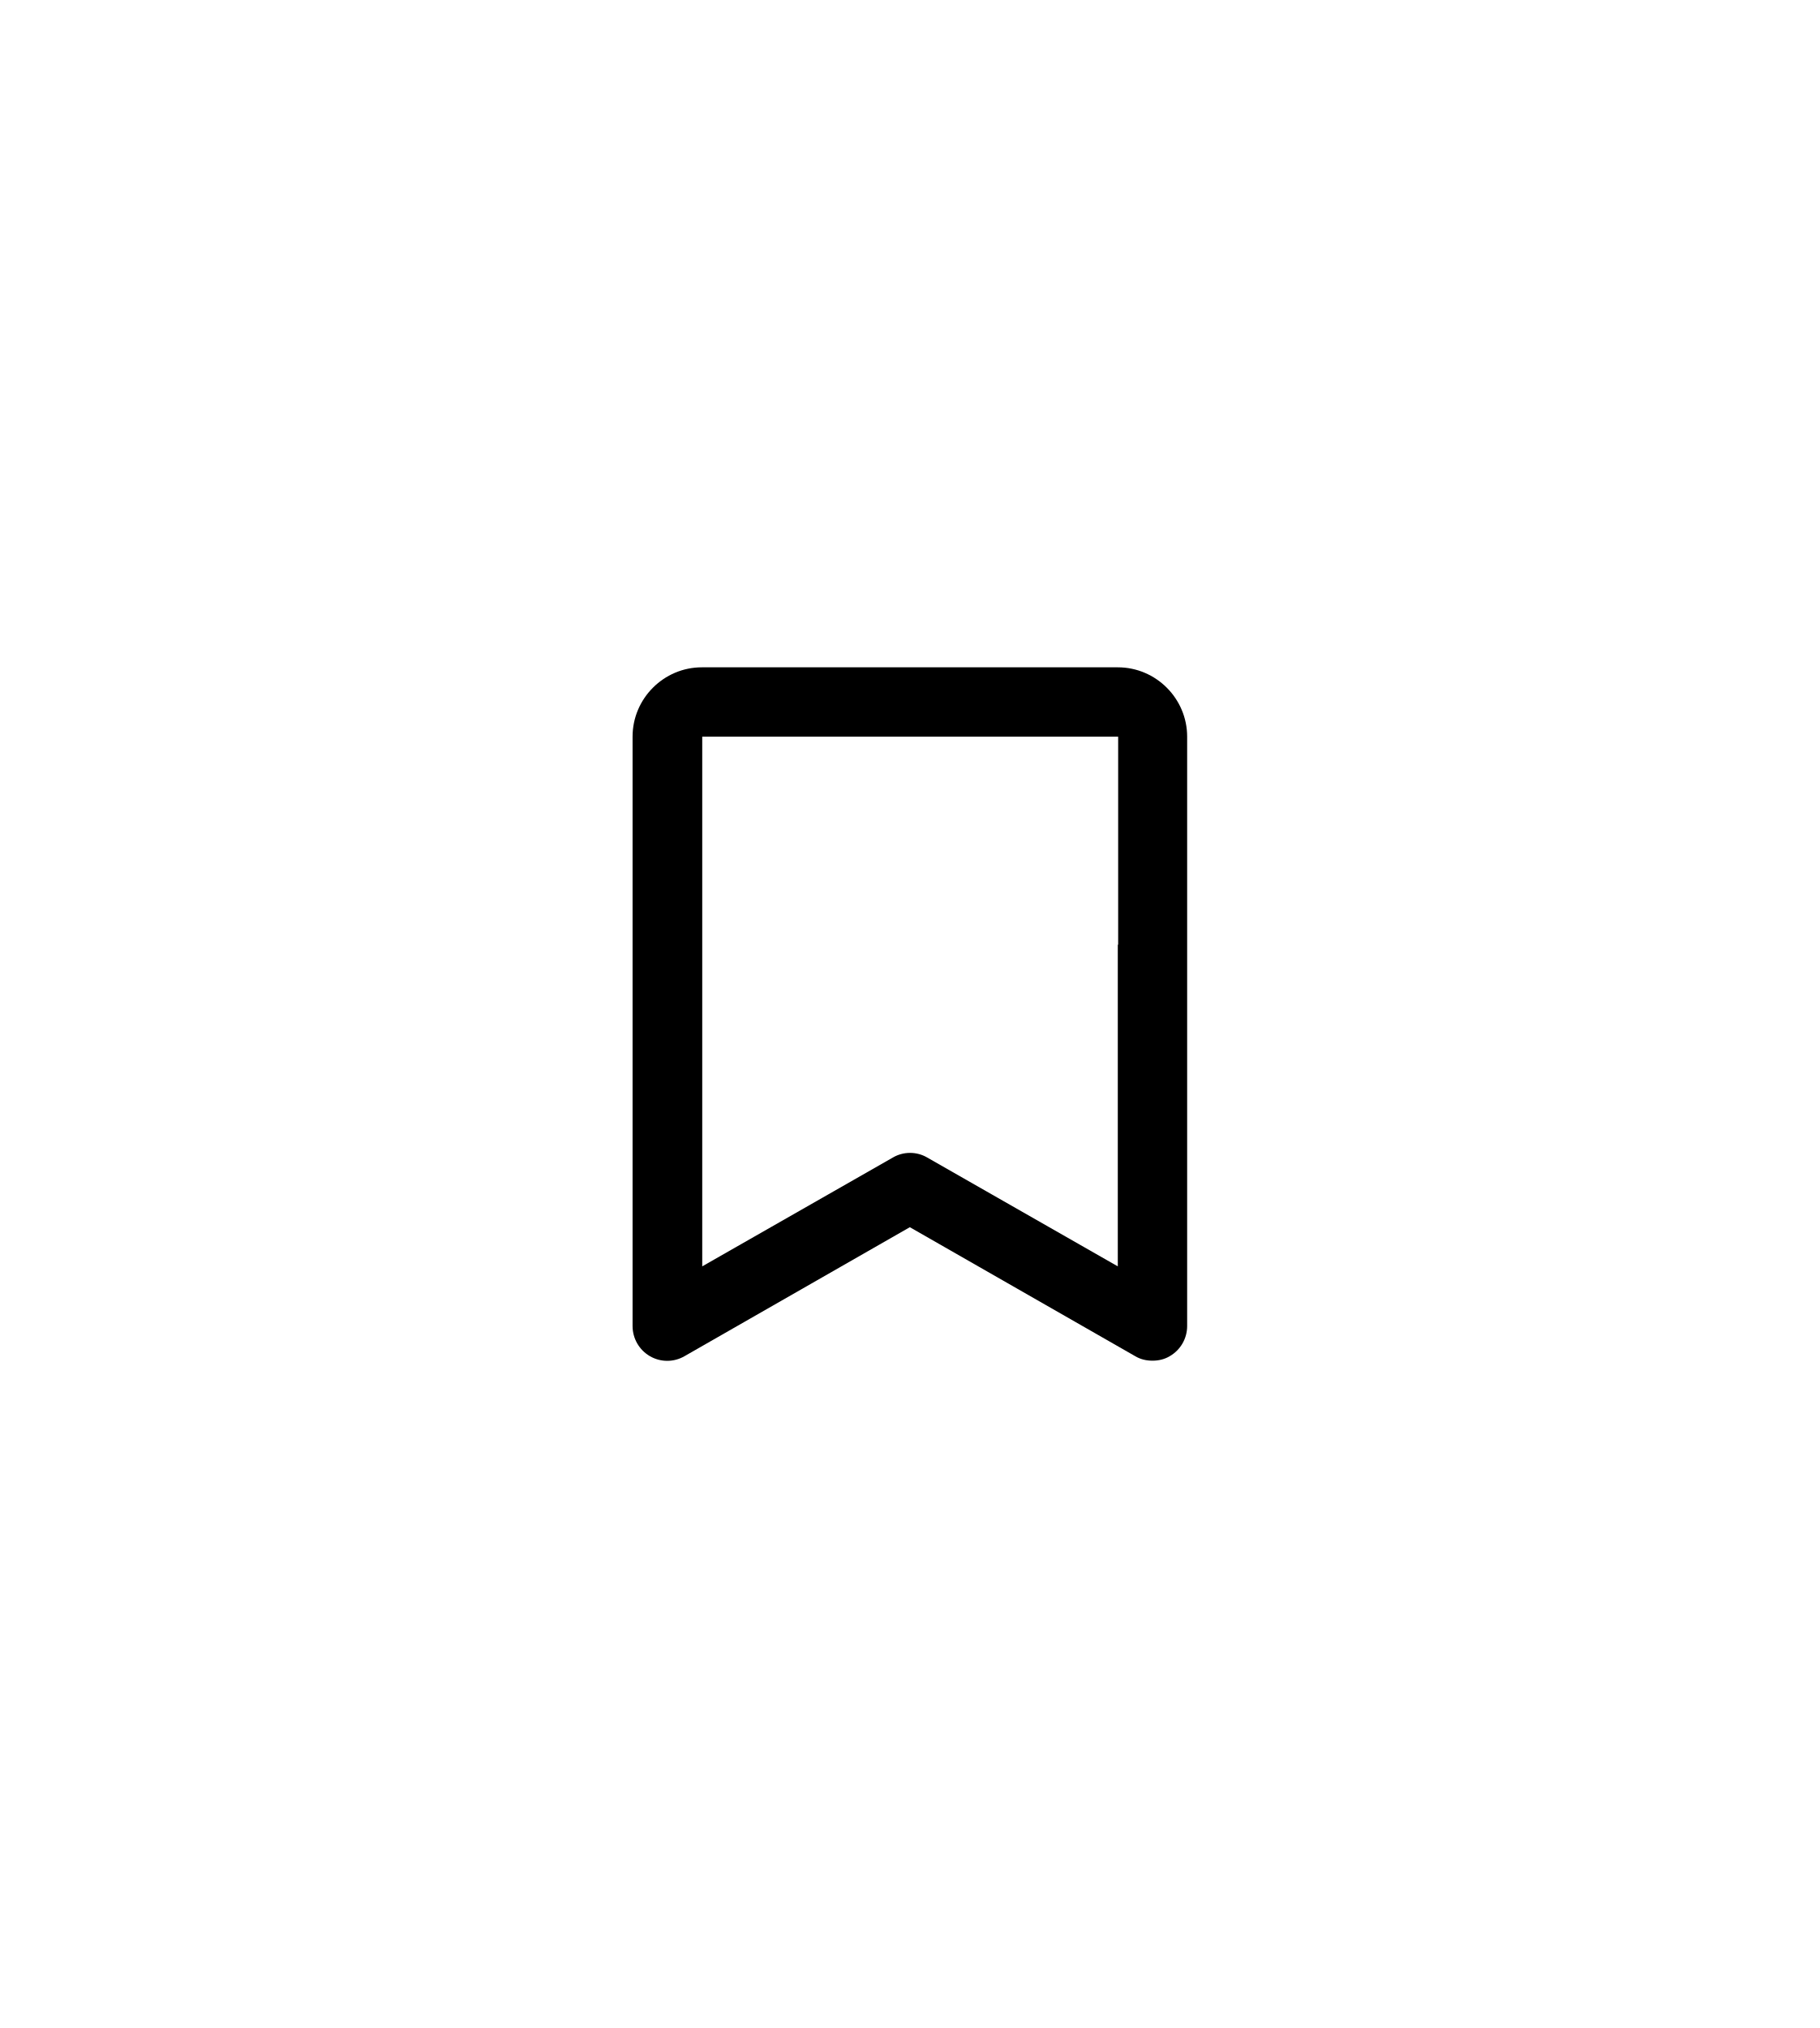
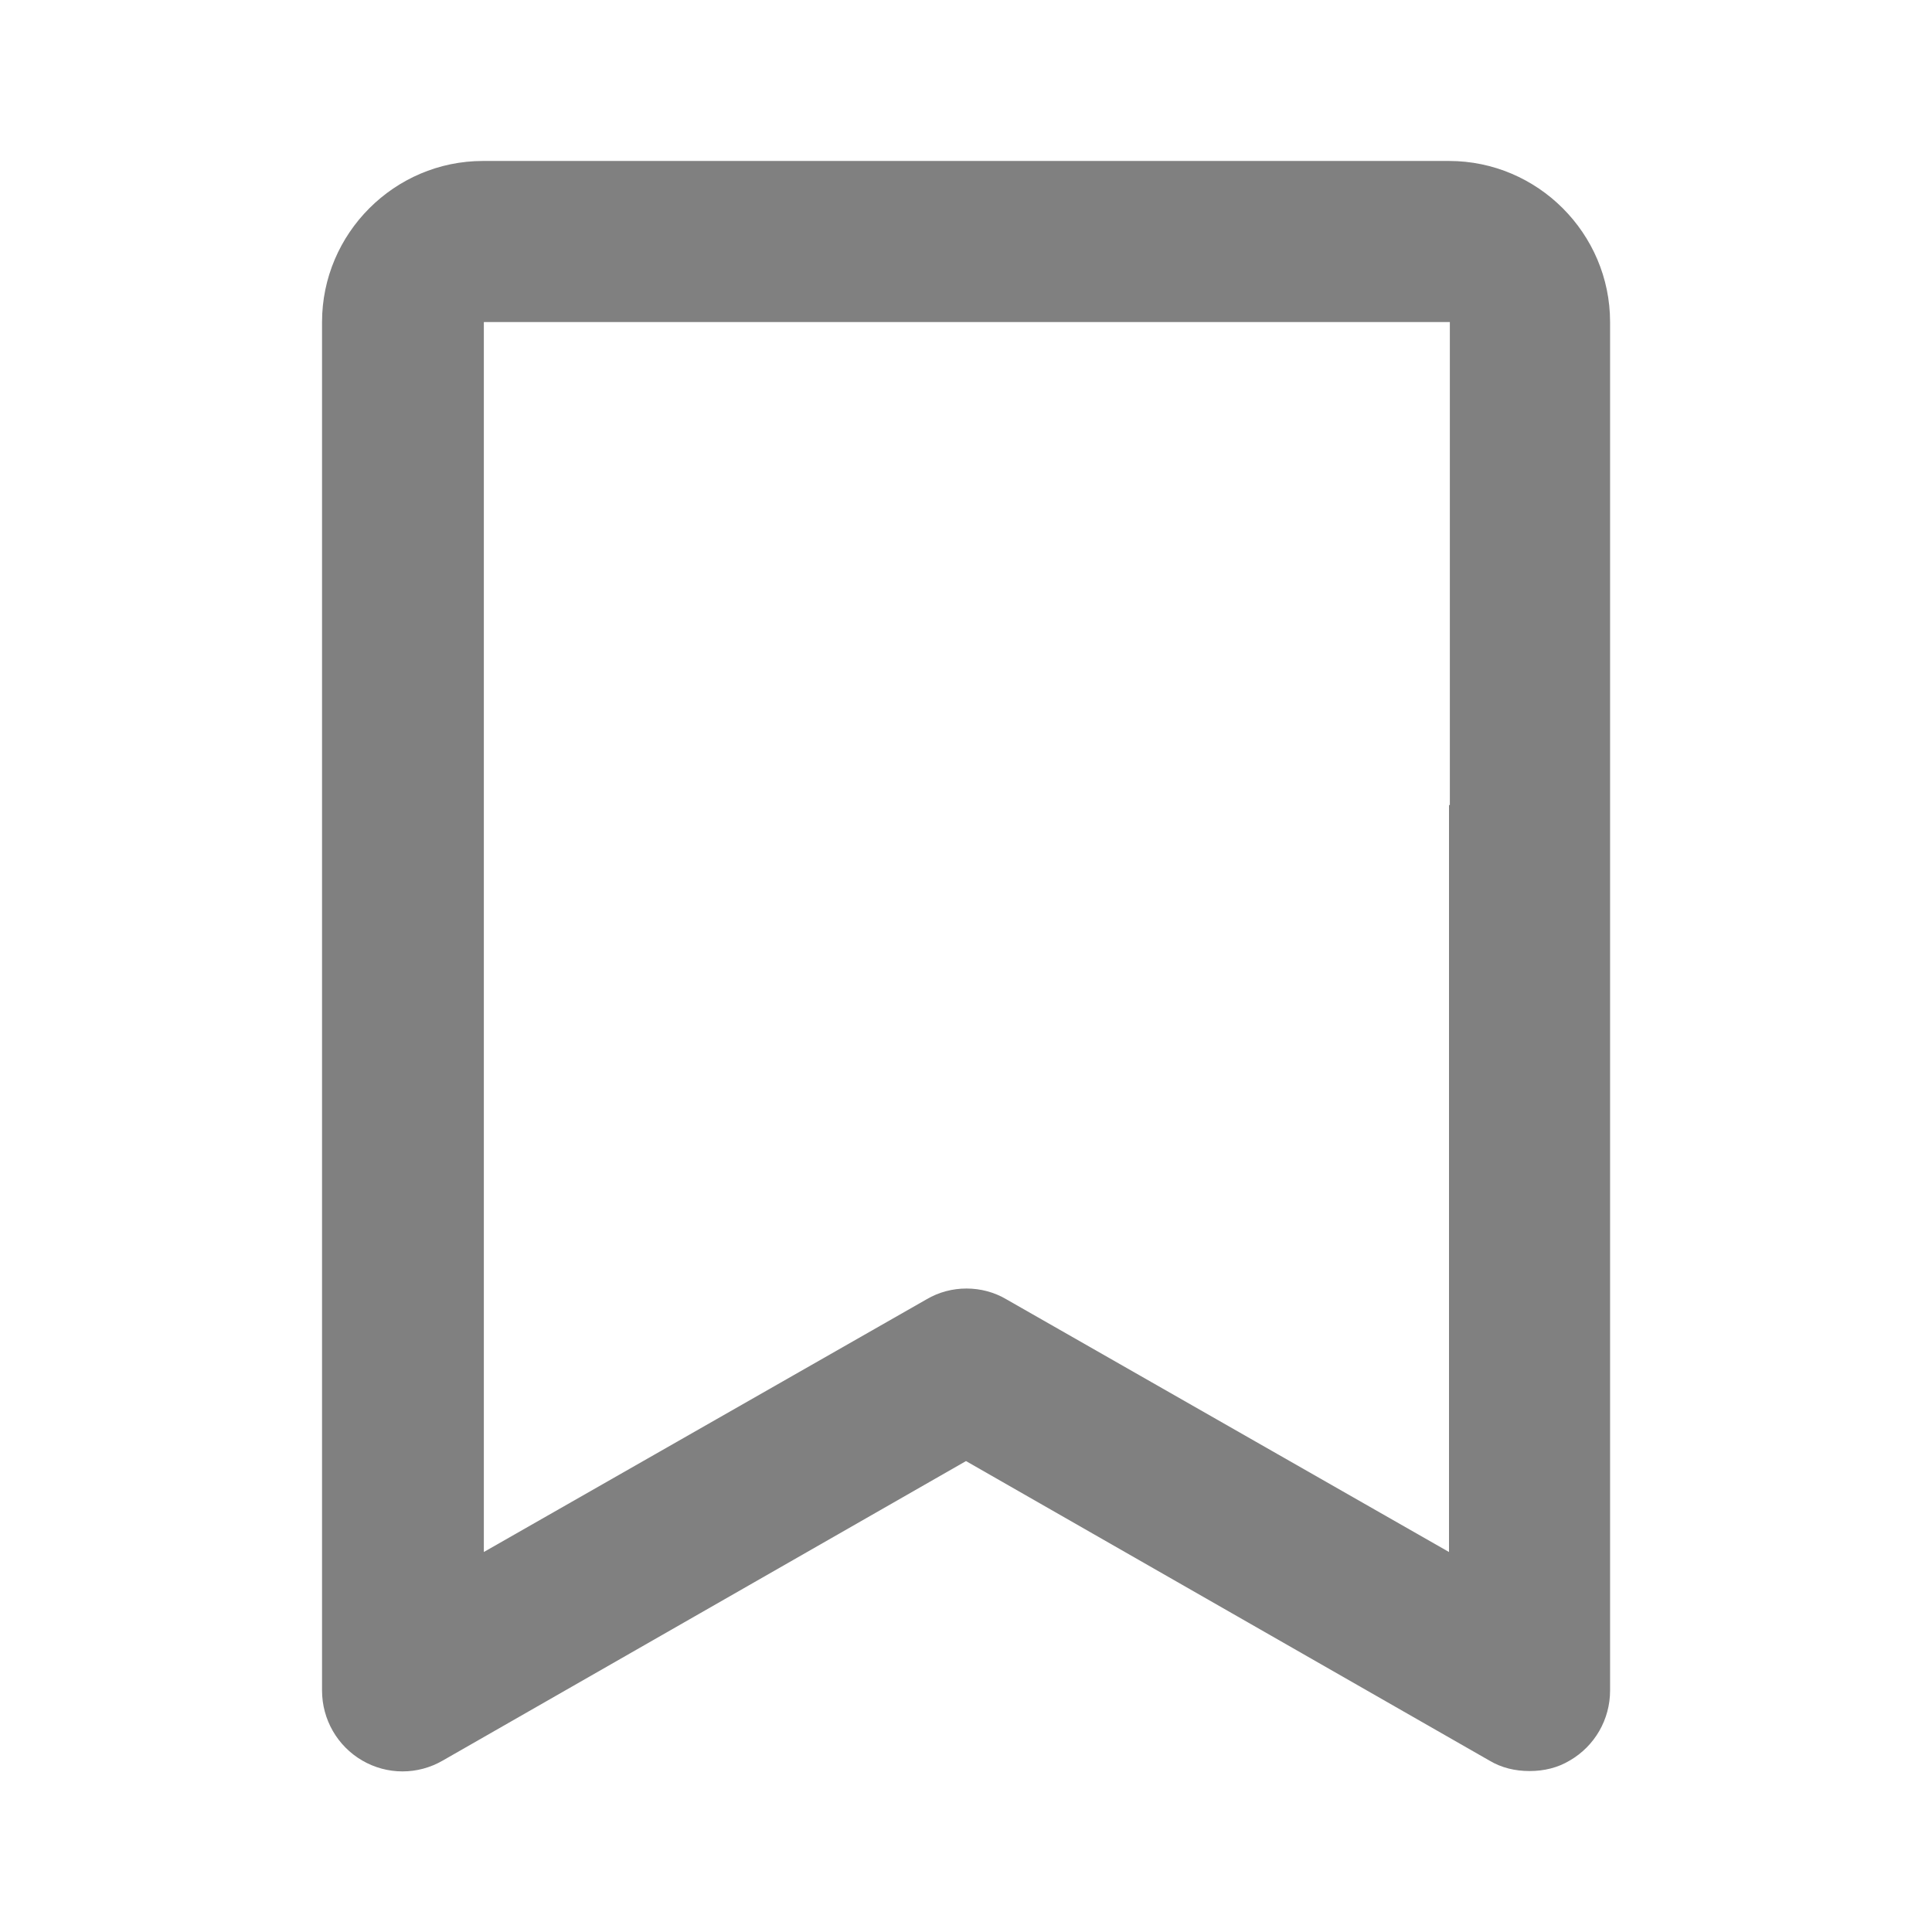
- <svg xmlns="http://www.w3.org/2000/svg" viewBox="0 0 35 39" fill="none">
-   <path d="M21.5 12.833H13.5C12.767 12.833 12.167 13.433 12.167 14.167V25.5C12.167 25.74 12.294 25.96 12.5 26.08C12.707 26.2 12.96 26.2 13.167 26.08L17.5 23.6L21.834 26.08C21.934 26.14 22.047 26.167 22.167 26.167C22.287 26.167 22.4 26.14 22.5 26.08C22.707 25.96 22.834 25.74 22.834 25.5V14.167C22.834 13.433 22.234 12.833 21.5 12.833ZM21.5 18.167V24.353L17.834 22.26C17.734 22.201 17.62 22.171 17.504 22.171C17.388 22.171 17.274 22.201 17.174 22.26L13.507 24.353V14.167H21.507V18.167H21.5Z" fill="black" />
+ <svg xmlns="http://www.w3.org/2000/svg" width="16" height="16" viewBox="0 0 16 16" fill="none">
+   <path d="M12 1.333H4C3.267 1.333 2.667 1.933 2.667 2.667V14C2.667 14.24 2.794 14.46 3 14.58C3.207 14.7 3.46 14.7 3.667 14.58L8 12.1L12.334 14.58C12.434 14.64 12.547 14.667 12.667 14.667C12.787 14.667 12.9 14.64 13 14.58C13.207 14.46 13.334 14.24 13.334 14V2.667C13.334 1.933 12.734 1.333 12 1.333ZM12 6.667V12.853L8.334 10.76C8.234 10.701 8.12 10.671 8.004 10.671C7.888 10.671 7.774 10.701 7.674 10.76L4.007 12.853V2.667H12.007V6.667H12Z" fill="#808080" />
</svg>
